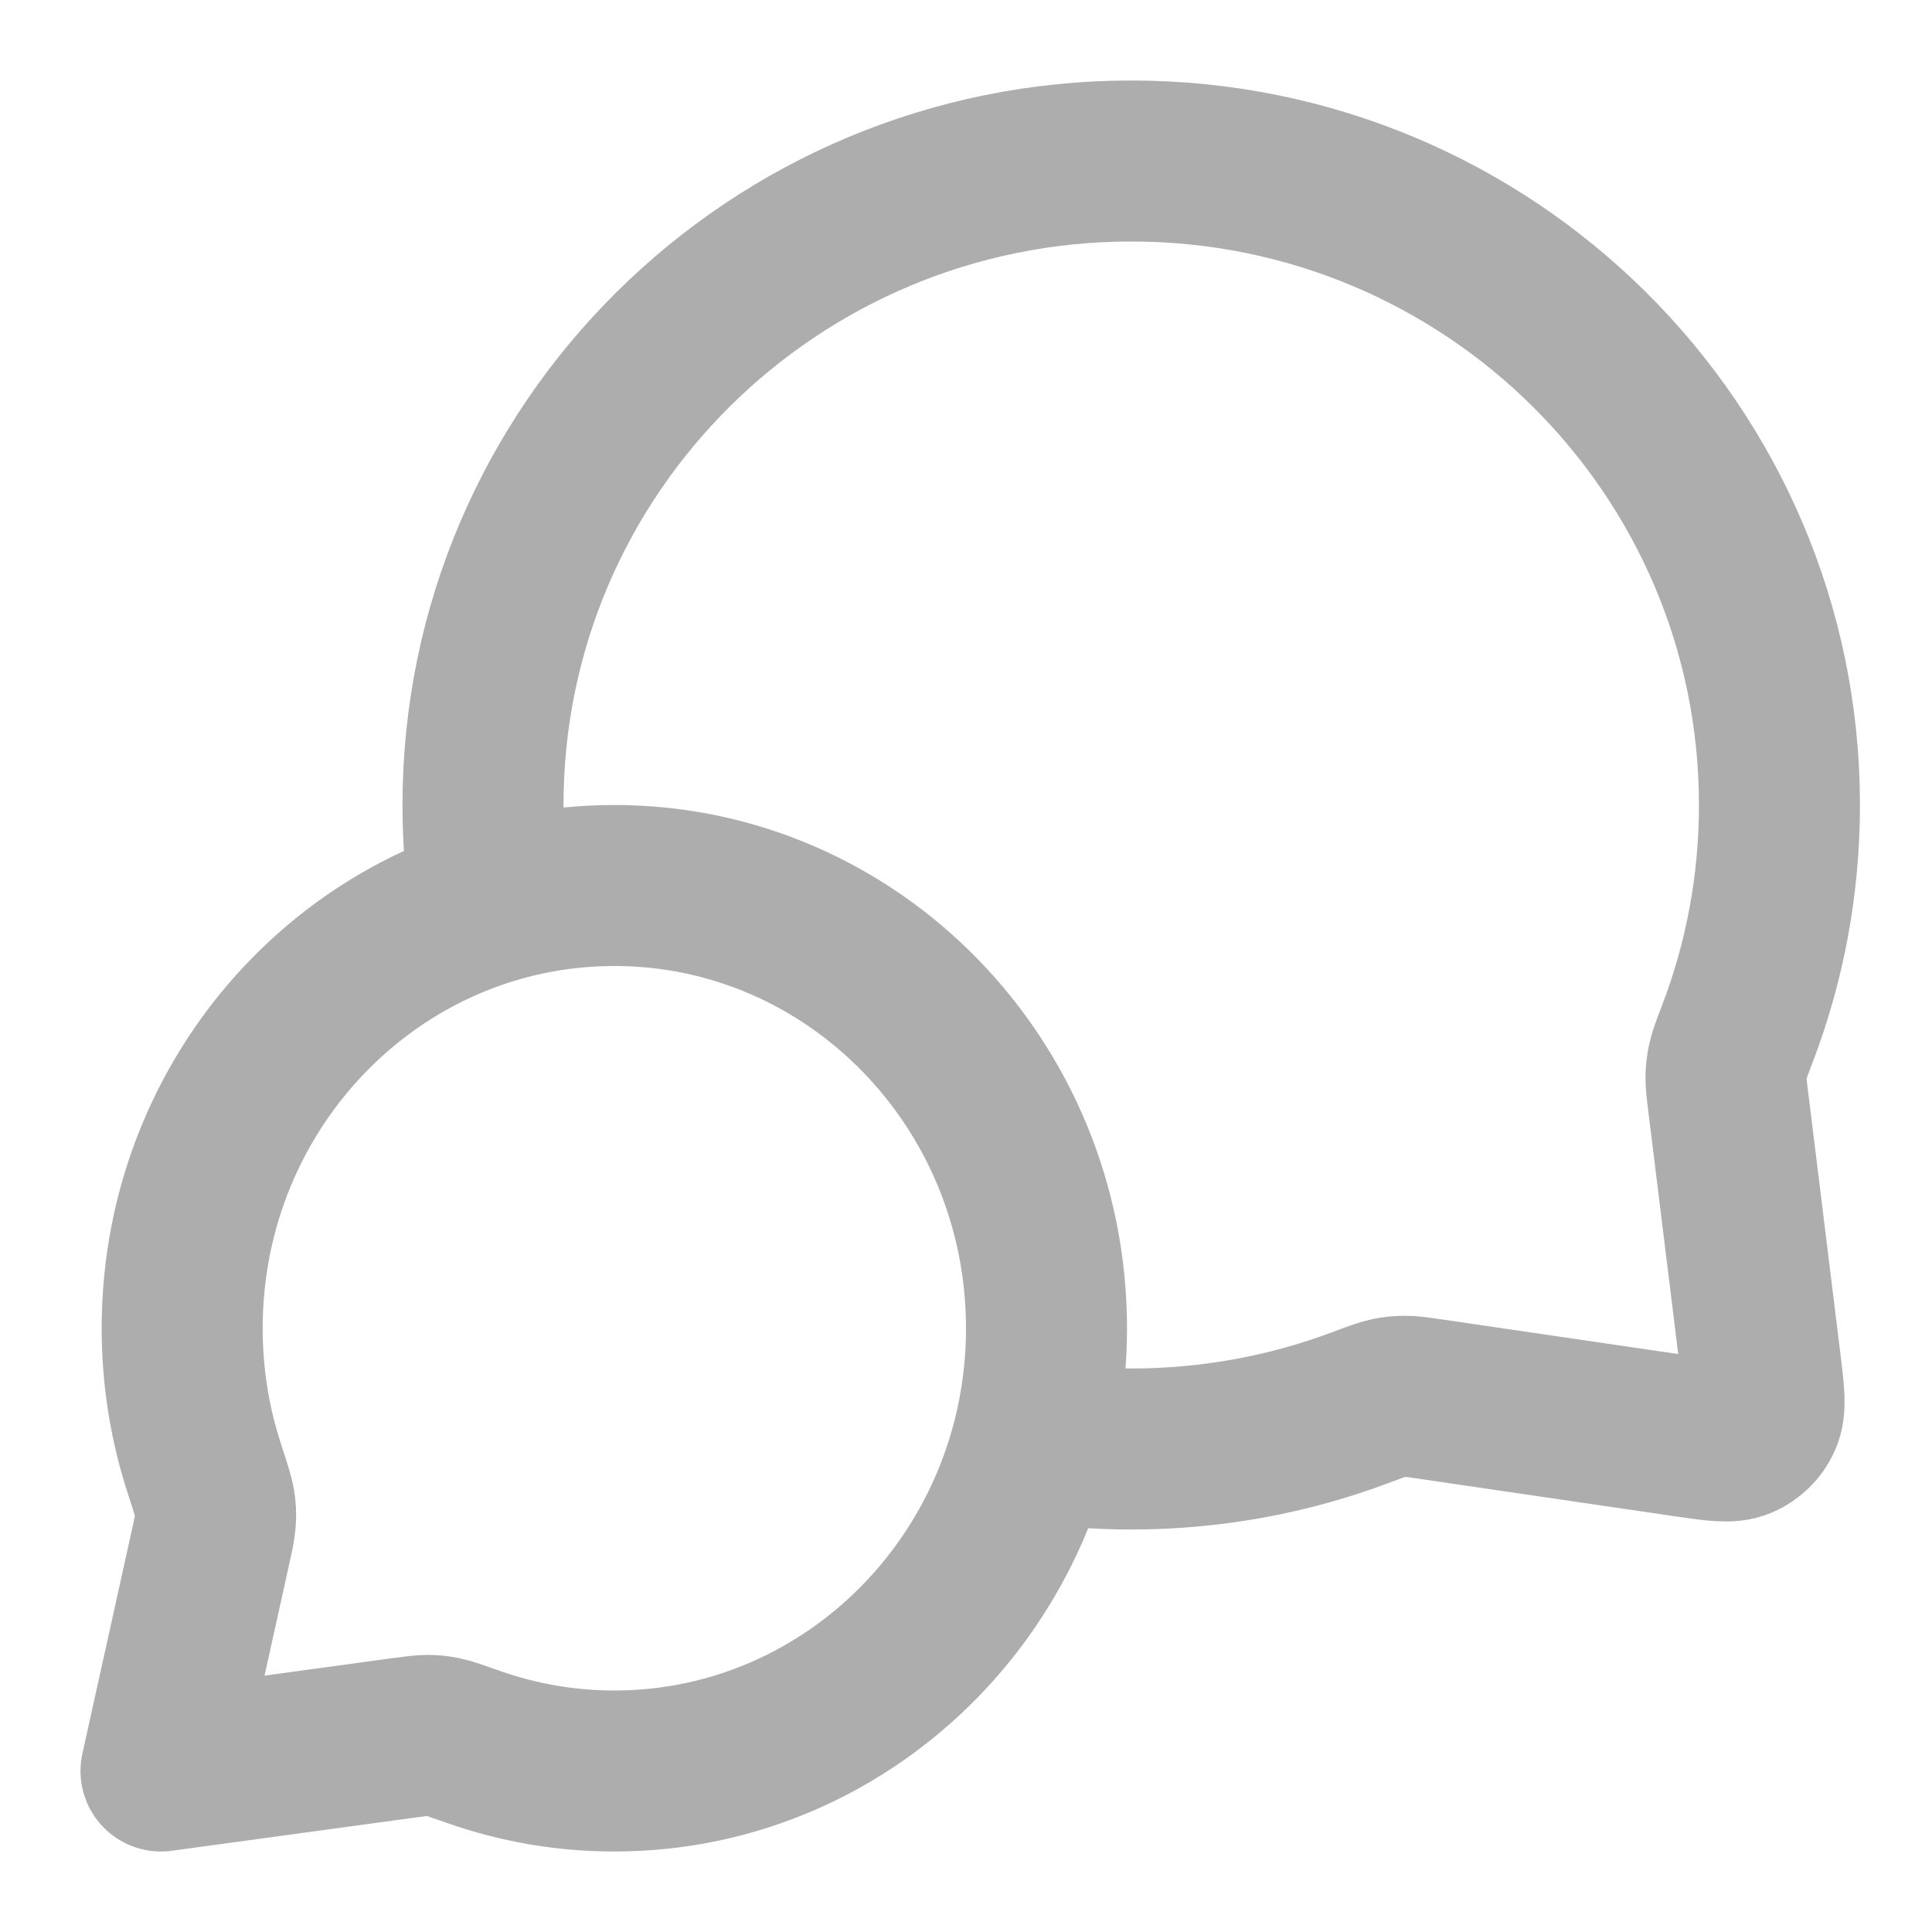
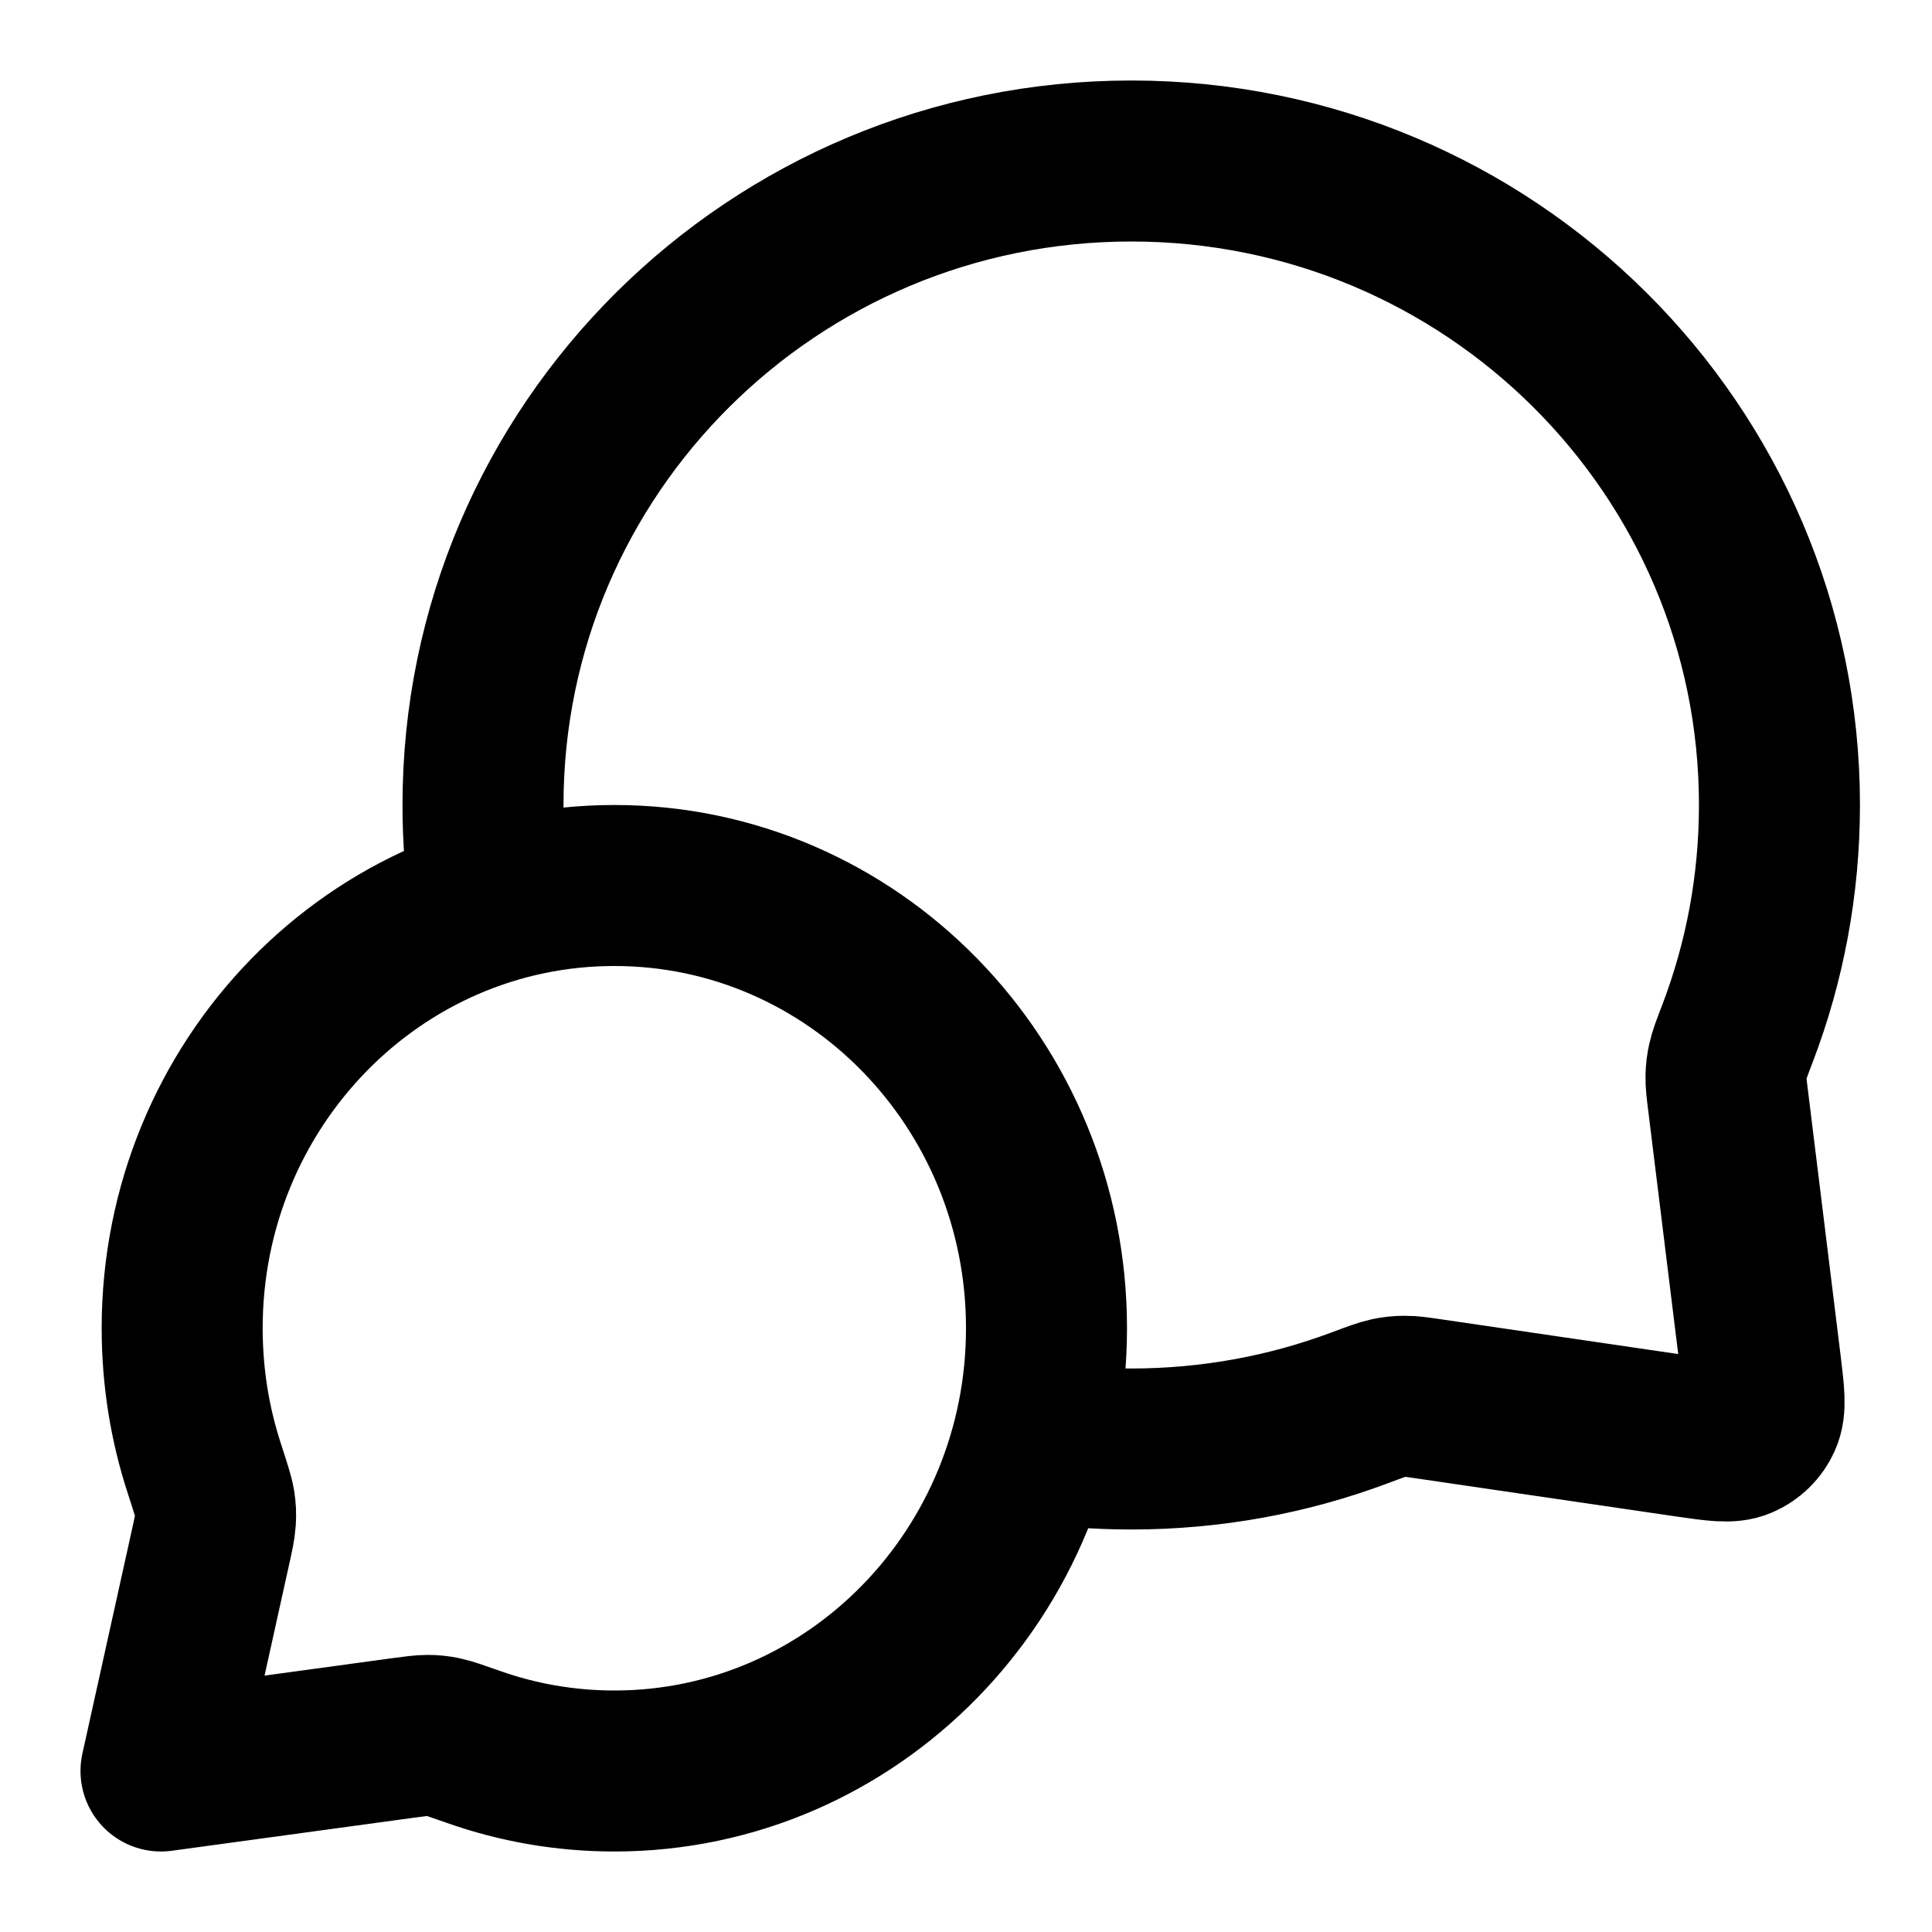
<svg xmlns="http://www.w3.org/2000/svg" width="24" height="24" viewBox="0 0 24 24" fill="none">
-   <path d="M6.094 11.229C6.032 10.828 6 10.418 6 10C6 5.582 9.605 2 14.053 2C18.5 2 22.105 5.582 22.105 10C22.105 10.998 21.921 11.954 21.585 12.835C21.515 13.018 21.48 13.109 21.465 13.18C21.449 13.251 21.443 13.301 21.441 13.373C21.439 13.447 21.449 13.527 21.469 13.688L21.872 16.959C21.915 17.312 21.937 17.489 21.878 17.618C21.827 17.731 21.735 17.82 21.621 17.869C21.491 17.925 21.315 17.899 20.962 17.848L17.776 17.381C17.61 17.357 17.527 17.344 17.451 17.345C17.376 17.345 17.325 17.351 17.251 17.366C17.177 17.382 17.082 17.417 16.893 17.488C16.01 17.819 15.052 18 14.053 18C13.634 18 13.224 17.968 12.823 17.907M7.632 22C10.597 22 13 19.538 13 16.5C13 13.462 10.597 11 7.632 11C4.667 11 2.263 13.462 2.263 16.5C2.263 17.111 2.36 17.698 2.54 18.247C2.615 18.479 2.653 18.595 2.666 18.674C2.679 18.757 2.681 18.803 2.676 18.887C2.671 18.967 2.651 19.057 2.611 19.238L2 22L4.995 21.591C5.158 21.569 5.24 21.558 5.311 21.558C5.387 21.558 5.426 21.563 5.5 21.577C5.57 21.591 5.674 21.628 5.882 21.701C6.431 21.895 7.019 22 7.632 22Z" stroke="#adadad" stroke-width="2" stroke-linecap="round" stroke-linejoin="round" />
+   <path d="M6.094 11.229C6.032 10.828 6 10.418 6 10C6 5.582 9.605 2 14.053 2C18.5 2 22.105 5.582 22.105 10C22.105 10.998 21.921 11.954 21.585 12.835C21.515 13.018 21.48 13.109 21.465 13.18C21.449 13.251 21.443 13.301 21.441 13.373C21.439 13.447 21.449 13.527 21.469 13.688L21.872 16.959C21.915 17.312 21.937 17.489 21.878 17.618C21.827 17.731 21.735 17.82 21.621 17.869C21.491 17.925 21.315 17.899 20.962 17.848L17.776 17.381C17.61 17.357 17.527 17.344 17.451 17.345C17.376 17.345 17.325 17.351 17.251 17.366C17.177 17.382 17.082 17.417 16.893 17.488C16.01 17.819 15.052 18 14.053 18C13.634 18 13.224 17.968 12.823 17.907M7.632 22C10.597 22 13 19.538 13 16.5C13 13.462 10.597 11 7.632 11C4.667 11 2.263 13.462 2.263 16.5C2.263 17.111 2.36 17.698 2.54 18.247C2.615 18.479 2.653 18.595 2.666 18.674C2.679 18.757 2.681 18.803 2.676 18.887C2.671 18.967 2.651 19.057 2.611 19.238L2 22L4.995 21.591C5.158 21.569 5.24 21.558 5.311 21.558C5.387 21.558 5.426 21.563 5.5 21.577C5.57 21.591 5.674 21.628 5.882 21.701C6.431 21.895 7.019 22 7.632 22Z" stroke="currentColor" stroke-width="2" stroke-linecap="round" stroke-linejoin="round" />
</svg>
